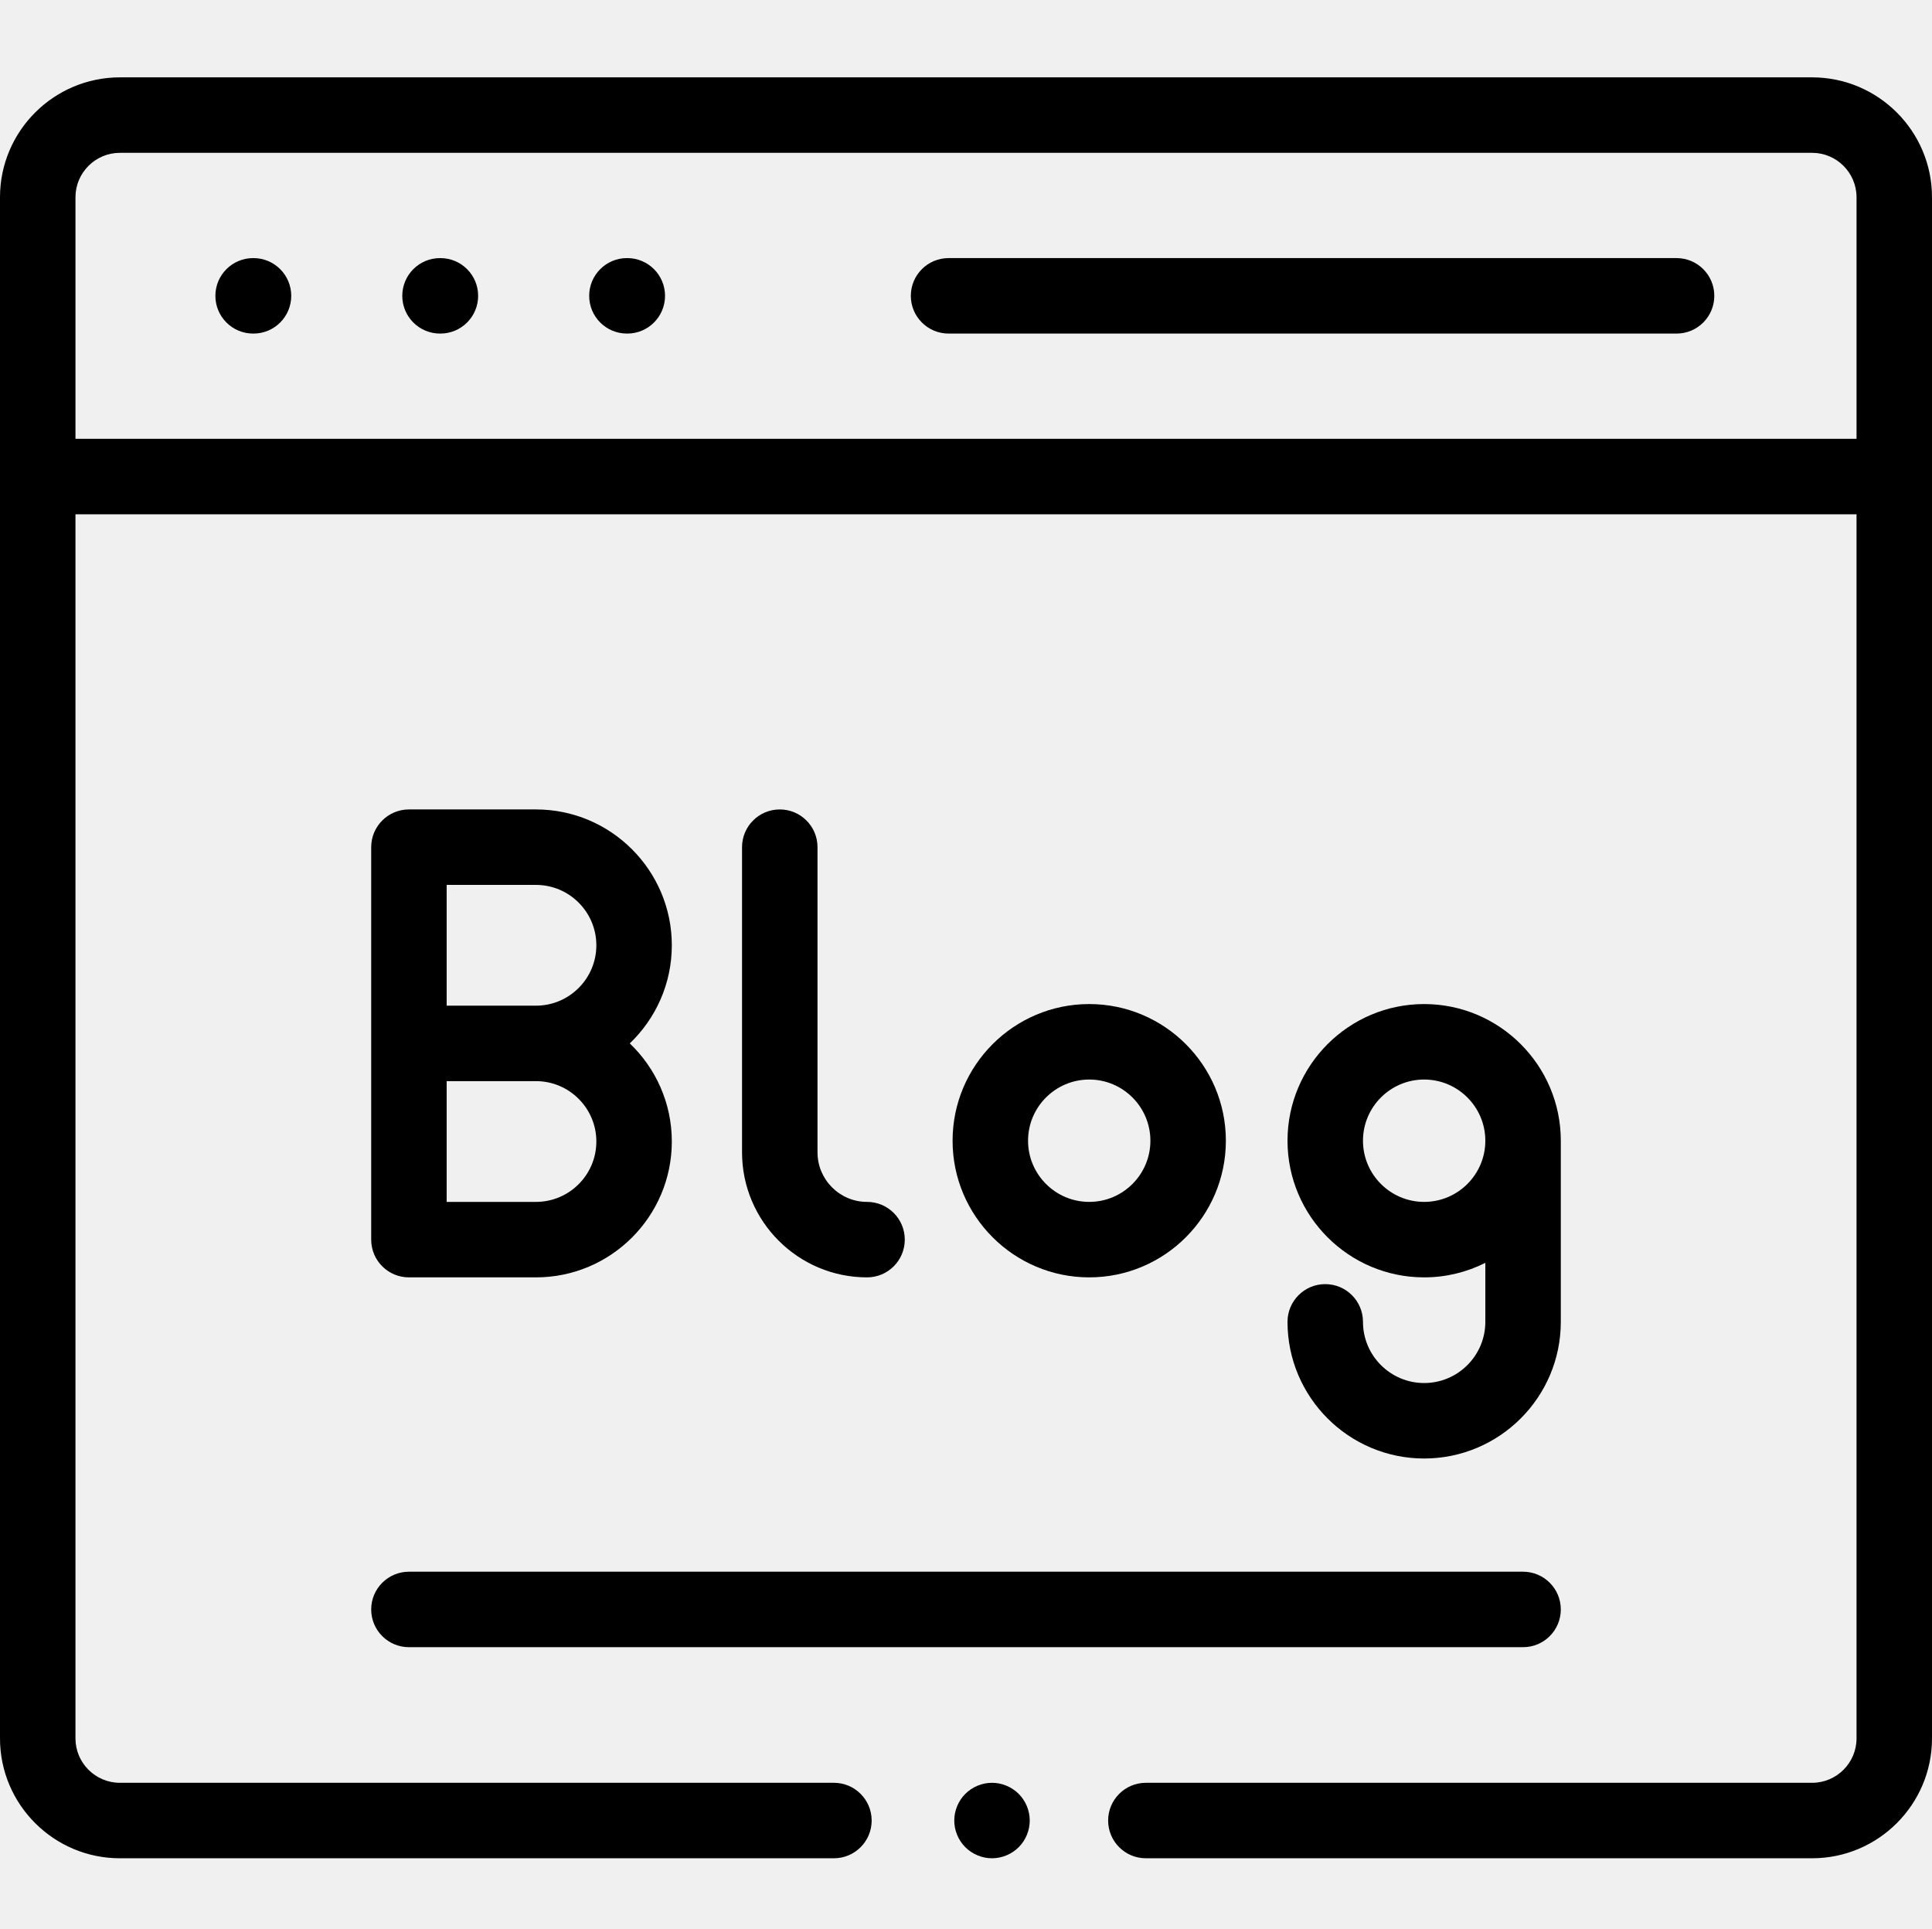
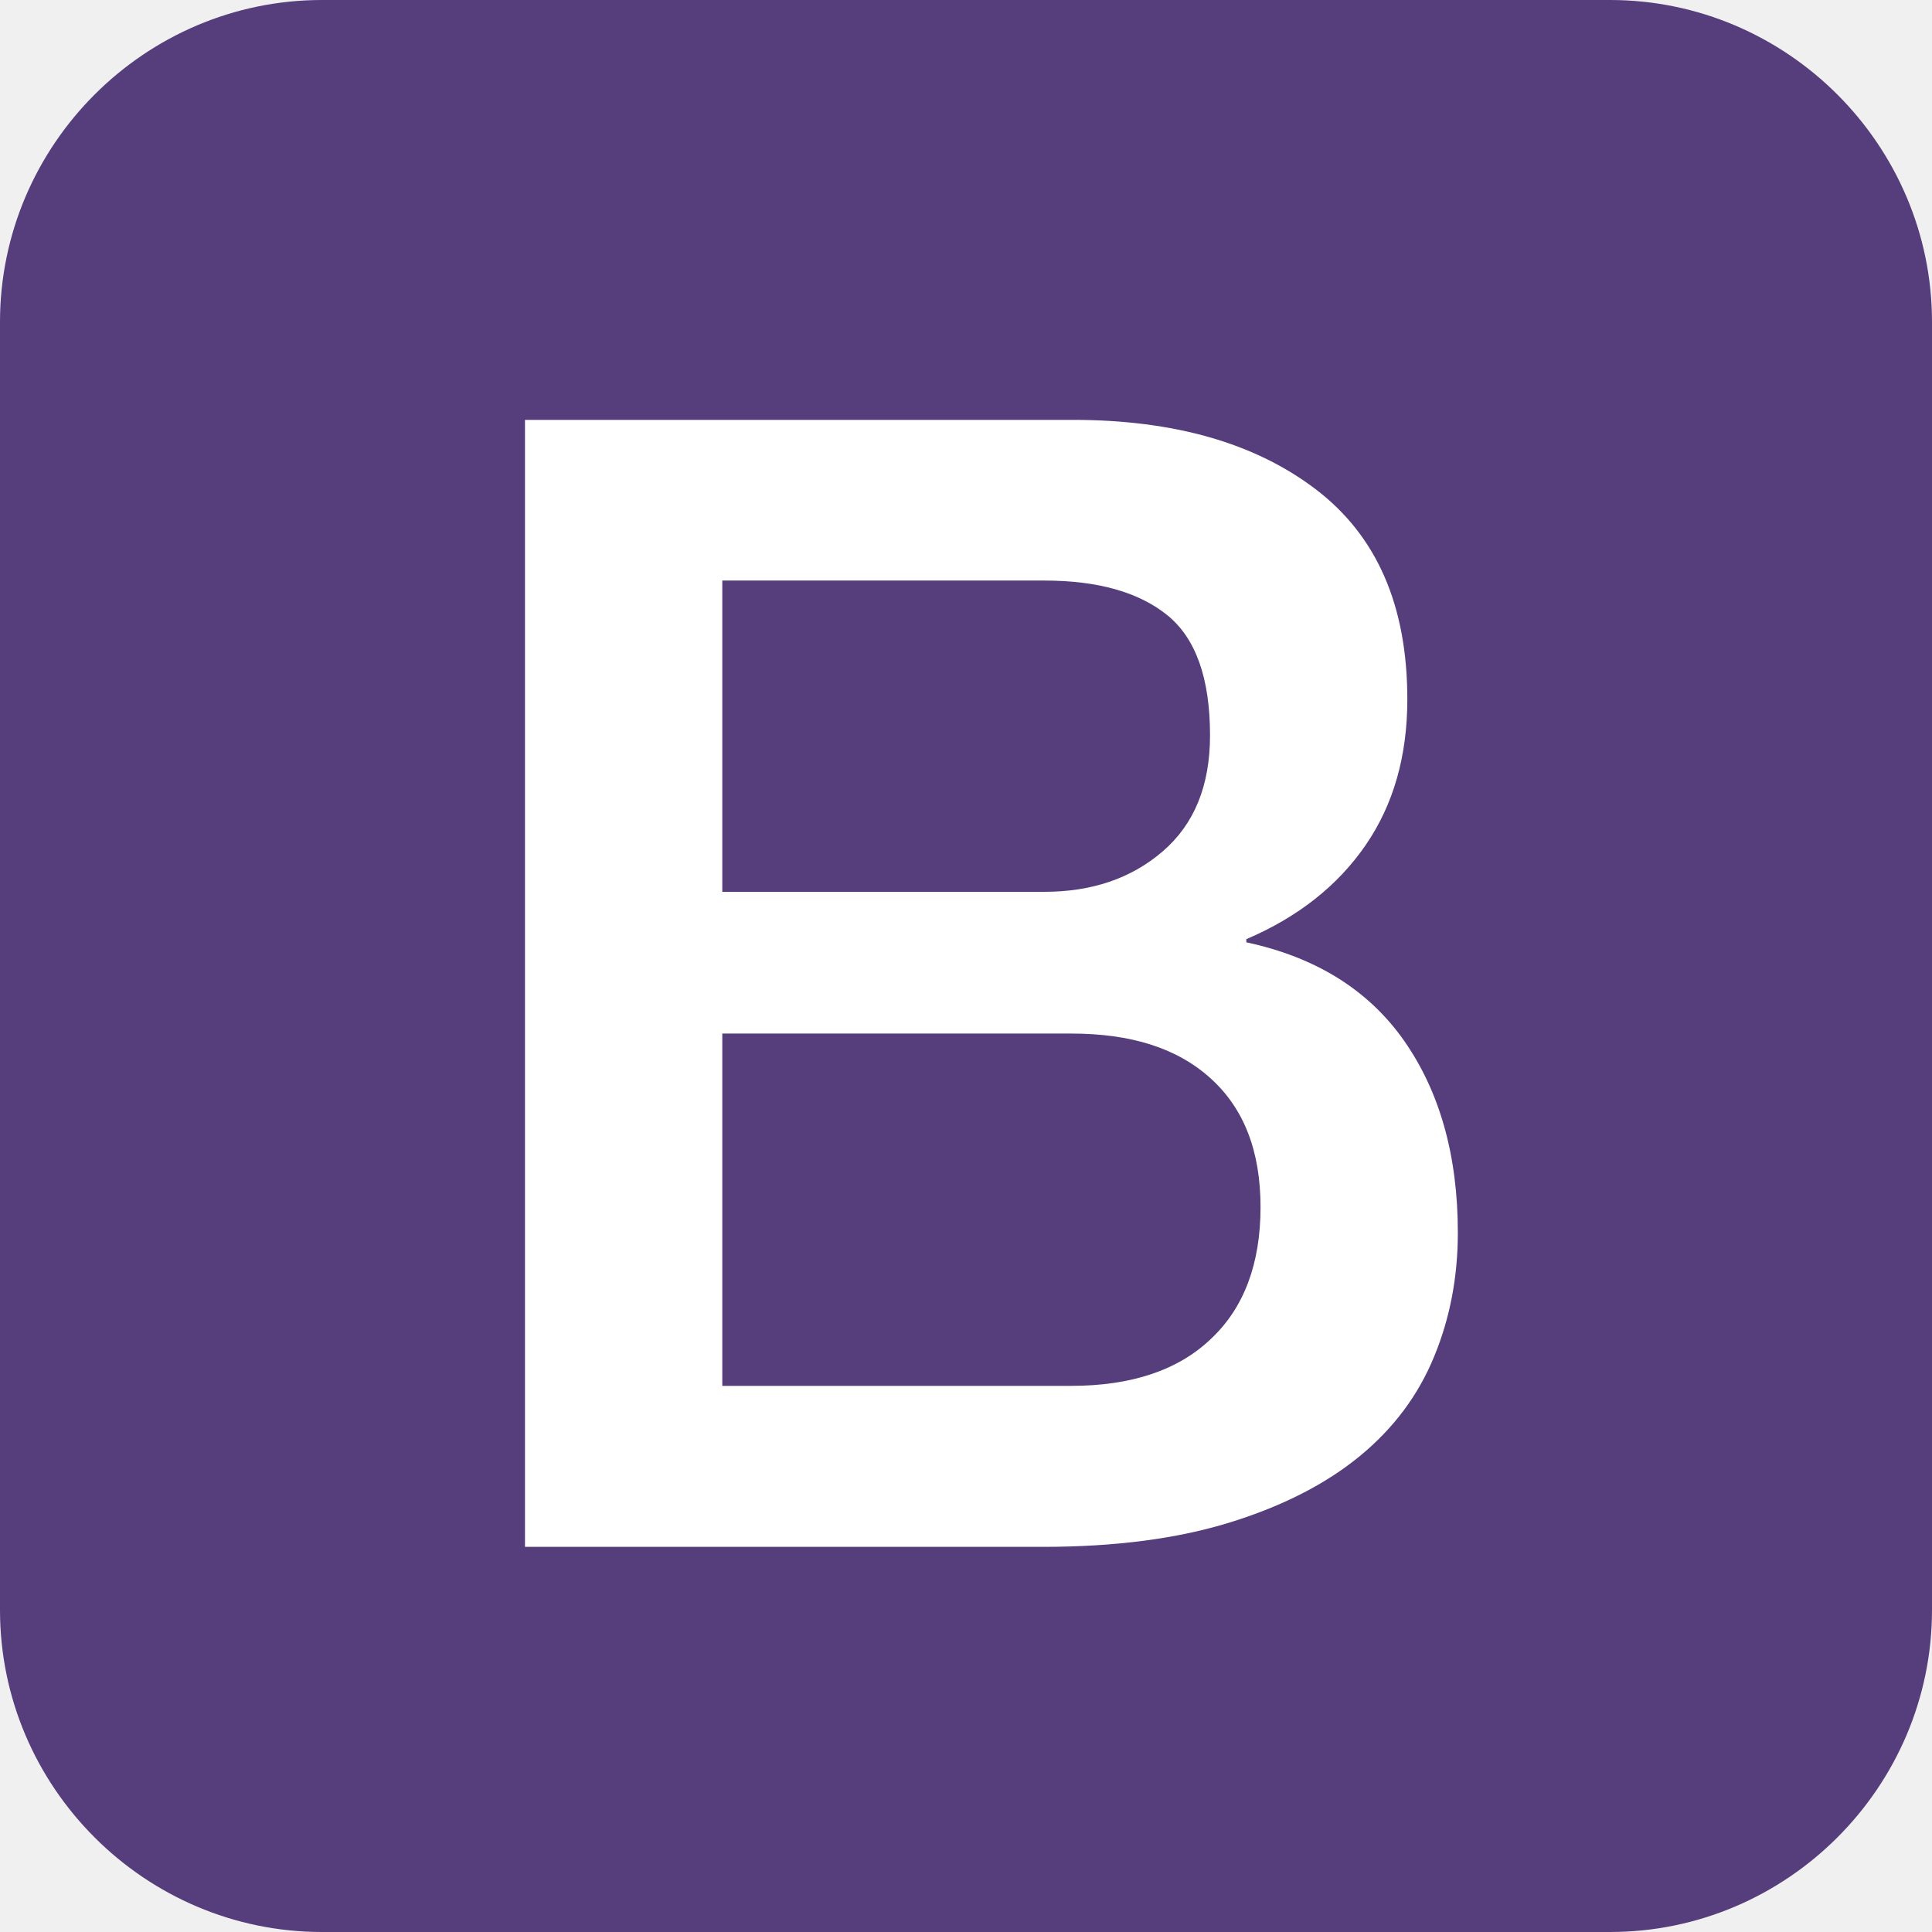
- <svg xmlns="http://www.w3.org/2000/svg" viewBox="0 -20 512 511">
-   <path d="m67.18 48.395h-.102c-5.523 0-10 4.477-10 10 0 5.523 4.477 10 10 10h.102c5.523 0 10-4.477 10-10 0-5.523-4.477-10-10-10zm0 0" />
-   <path d="m116.711 48.395h-.102c-5.523 0-10 4.477-10 10 0 5.523 4.477 10 10 10h.102c5.523 0 10-4.477 10-10 0-5.523-4.477-10-10-10zm0 0" />
-   <path d="m166.242 48.395h-.102c-5.523 0-10 4.477-10 10 0 5.523 4.477 10 10 10h.102c5.523 0 10-4.477 10-10 0-5.523-4.477-10-10-10zm0 0" />
-   <path d="m444.309 48.395h-192.93c-5.523 0-10 4.477-10 10 0 5.52 4.477 10 10 10h192.93c5.523 0 10-4.48 10-10 0-5.523-4.477-10-10-10zm0 0" />
-   <path d="m262.891 452.438c-2.629 0-5.199 1.07-7.07 2.93-1.859 1.859-2.93 4.441-2.93 7.07s1.07 5.211 2.93 7.07c1.871 1.859 4.441 2.93 7.07 2.93s5.211-1.07 7.07-2.93c1.867-1.859 2.93-4.441 2.93-7.07s-1.062-5.211-2.93-7.07c-1.859-1.859-4.441-2.93-7.07-2.93zm0 0" />
-   <path d="m480.23.5h-448.461c-17.516 0-31.77 14.254-31.77 31.77v408.398c0 17.52 14.254 31.77 31.77 31.77h189.23c5.523 0 10-4.477 10-10s-4.477-10-10-10h-189.23c-6.488 0-11.77-5.277-11.77-11.77v-324.379h472v324.379c0 6.488-5.281 11.77-11.77 11.77h-176.562c-5.523 0-10 4.477-10 10s4.477 10 10 10h176.562c17.516 0 31.77-14.25 31.77-31.77v-408.398c0-17.516-14.254-31.77-31.77-31.77zm-460.23 95.785v-64.016c0-6.488 5.281-11.77 11.77-11.77h448.461c6.488 0 11.77 5.281 11.77 11.77v64.02h-472zm0 0" />
-   <path d="m178.039 230.5c0-19.852-16.148-36-36-36h-33.668c-5.523 0-10 4.477-10 10v104c0 5.523 4.477 10 10 10h33.668c19.852 0 36-16.148 36-36 0-10.215-4.281-19.441-11.141-26 6.859-6.559 11.141-15.785 11.141-26zm-20 52c0 8.82-7.18 16-16 16h-23.668v-32h23.668c8.82 0 16 7.176 16 16zm-39.668-36v-32h23.668c8.824 0 16 7.18 16 16s-7.176 16-16 16zm0 0" />
-   <path d="m206.648 194.5c-5.523 0-10 4.477-10 10v80.871c0 18.27 14.863 33.129 33.129 33.129 5.523 0 10-4.477 10-10s-4.477-10-10-10c-7.238 0-13.129-5.891-13.129-13.129v-80.871c0-5.523-4.477-10-10-10zm0 0" />
-   <path d="m324.867 282.289c0-19.969-16.242-36.215-36.211-36.215s-36.211 16.246-36.211 36.215 16.246 36.211 36.211 36.211c19.969 0 36.211-16.242 36.211-36.211zm-52.422 0c0-8.941 7.273-16.215 16.211-16.215s16.211 7.273 16.211 16.215c0 8.938-7.27 16.211-16.211 16.211s-16.211-7.273-16.211-16.211zm0 0" />
-   <path d="m377.414 346.5c-8.938 0-16.211-7.273-16.211-16.211 0-5.523-4.477-10-10-10s-10 4.477-10 10c0 19.969 16.246 36.211 36.211 36.211 19.969 0 36.215-16.242 36.215-36.211v-48c0-19.969-16.246-36.215-36.215-36.215-19.965 0-36.211 16.246-36.211 36.215s16.246 36.211 36.211 36.211c5.828 0 11.332-1.391 16.215-3.848v15.637c0 8.938-7.273 16.211-16.215 16.211zm0-48c-8.938 0-16.211-7.273-16.211-16.211 0-8.941 7.273-16.215 16.211-16.215 8.941 0 16.215 7.273 16.215 16.215 0 8.938-7.273 16.211-16.215 16.211zm0 0" />
-   <path d="m108.371 416.5h295.258c5.523 0 10-4.477 10-10s-4.477-10-10-10h-295.258c-5.52 0-10 4.477-10 10s4.48 10 10 10zm0 0" />
+ <svg xmlns="http://www.w3.org/2000/svg" viewBox="0 0 612 612" focusable="false" role="img">
+   <path fill="#563D7C" d="M612 510c0 56.1-45.9 102-102 102H102C45.9 612 0 566.1 0 510V102C0 45.9 45.9 0 102 0h408c56.1 0 102 45.9 102 102v408z" />
+   <path fill="#FFF" d="M166.3 133h173.5c32 0 57.7 7.3 77 22s29 36.8 29 66.5c0 18-4.4 33.4-13.2 46.2-8.8 12.8-21.4 22.8-37.8 29.8v1c22 4.7 38.7 15.1 50 31.2 11.3 16.2 17 36.4 17 60.8 0 14-2.5 27.1-7.5 39.2-5 12.2-12.8 22.7-23.5 31.5s-24.3 15.8-41 21-36.5 7.8-59.5 7.8h-164V133zm62.5 149.5h102c15 0 27.5-4.2 37.5-12.8s15-20.8 15-36.8c0-18-4.5-30.7-13.5-38s-22-11-39-11h-102v98.6zm0 156.5h110.5c19 0 33.8-4.9 44.2-14.8 10.5-9.8 15.8-23.8 15.8-41.8 0-17.7-5.2-31.2-15.8-40.8s-25.2-14.2-44.2-14.2H228.8V439z" />
</svg>
